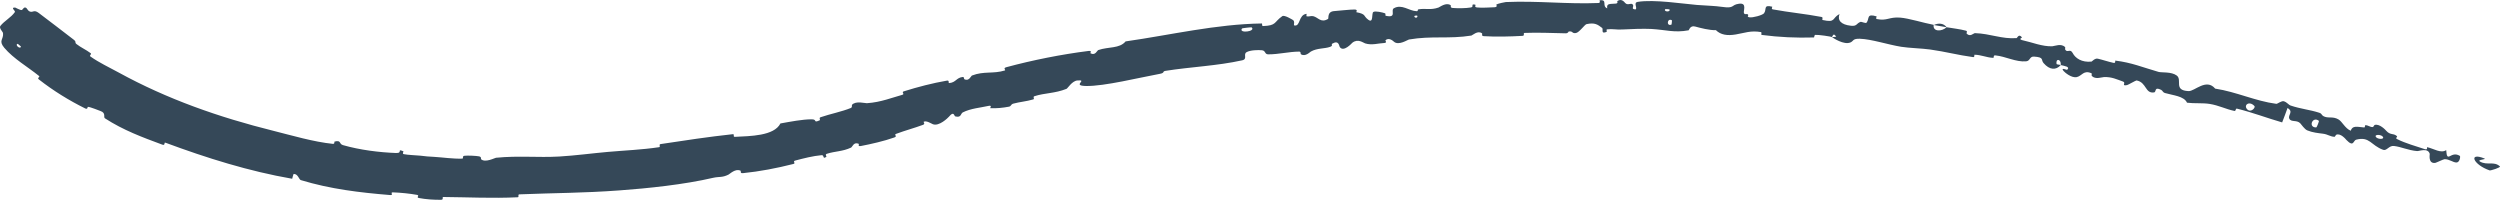
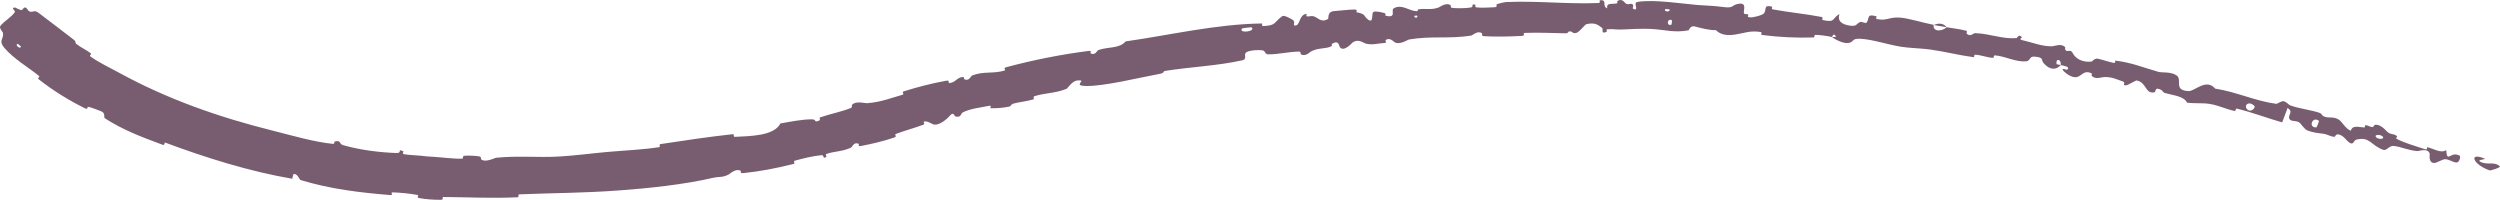
<svg xmlns="http://www.w3.org/2000/svg" preserveAspectRatio="none" overflow="visible" style="display: block;" width="83.086" height="6.641" viewBox="0 0 83.086 6.641" fill="none">
-   <path id="Vector 32" d="M1.284 0.428C1.628 0.682 2.084 1.042 2.444 1.314C2.557 1.399 2.467 1.405 2.543 1.465C2.689 1.58 2.866 1.655 3.012 1.767C3.061 1.805 2.953 1.839 3.006 1.878C3.305 2.09 3.614 2.228 3.946 2.411C5.55 3.291 7.268 3.896 9.095 4.35C9.69 4.499 10.423 4.716 11.061 4.781C11.136 4.788 11.103 4.709 11.118 4.705C11.351 4.646 11.256 4.782 11.398 4.823C11.965 4.985 12.609 5.065 13.162 5.085C13.399 5.093 13.174 4.927 13.406 5.029C13.422 5.036 13.355 5.109 13.42 5.123C13.565 5.154 13.854 5.16 13.963 5.173C14.181 5.2 14.217 5.201 14.426 5.213C14.713 5.23 15.054 5.282 15.358 5.272C15.424 5.27 15.339 5.187 15.444 5.176C15.548 5.165 15.825 5.177 15.92 5.196C16.014 5.216 15.973 5.279 15.99 5.293C16.127 5.417 16.443 5.248 16.484 5.243C17.239 5.168 17.877 5.243 18.587 5.202C19.114 5.171 19.697 5.093 20.196 5.049C20.805 4.995 21.316 4.979 21.904 4.892C21.966 4.883 21.88 4.799 21.956 4.788C22.753 4.667 23.554 4.546 24.349 4.46C24.43 4.451 24.343 4.552 24.424 4.548C24.93 4.522 25.726 4.521 25.937 4.103C26.271 4.043 26.669 3.965 26.975 3.965C27.173 3.964 27.013 4.097 27.234 4.002C27.285 3.981 27.198 3.921 27.274 3.895C27.595 3.785 27.969 3.714 28.274 3.59C28.337 3.564 28.301 3.5 28.316 3.483C28.444 3.342 28.748 3.434 28.809 3.43C29.053 3.413 29.256 3.367 29.454 3.311C29.628 3.261 29.797 3.205 29.988 3.151C30.083 3.125 29.945 3.065 30.036 3.036C30.505 2.888 30.996 2.762 31.467 2.68C31.572 2.662 31.498 2.765 31.549 2.761C31.774 2.74 31.781 2.58 31.999 2.558C32.045 2.553 32.037 2.626 32.047 2.632C32.204 2.715 32.271 2.522 32.303 2.51C32.702 2.356 33.007 2.462 33.395 2.342C33.442 2.328 33.315 2.268 33.447 2.233C34.316 1.998 35.281 1.806 36.172 1.694C36.311 1.677 36.227 1.761 36.237 1.768C36.402 1.863 36.459 1.678 36.502 1.663C36.84 1.547 37.207 1.621 37.409 1.376C38.922 1.159 40.412 0.802 41.936 0.78C41.955 0.779 41.932 0.867 41.971 0.866C42.437 0.851 42.331 0.734 42.616 0.537C42.688 0.488 42.944 0.65 42.966 0.662C43.047 0.704 42.984 0.837 43.011 0.844C43.227 0.898 43.144 0.492 43.423 0.459C43.432 0.459 43.404 0.539 43.428 0.543C43.504 0.559 43.572 0.52 43.646 0.538C43.814 0.58 43.898 0.772 44.137 0.629C44.168 0.611 44.094 0.383 44.348 0.368C44.449 0.361 44.894 0.313 45.019 0.316C45.144 0.319 45.066 0.402 45.076 0.405C45.418 0.472 45.296 0.526 45.475 0.657C45.654 0.788 45.577 0.444 45.641 0.399C45.706 0.354 45.955 0.415 46.018 0.438C46.082 0.461 46.01 0.515 46.065 0.527C46.432 0.603 46.208 0.341 46.322 0.276C46.59 0.122 46.826 0.365 47.08 0.372C47.149 0.374 47.089 0.319 47.15 0.309C47.389 0.271 47.539 0.343 47.807 0.251C47.851 0.236 48.06 0.067 48.211 0.173C48.233 0.189 48.178 0.257 48.283 0.265C48.44 0.278 48.719 0.278 48.884 0.248C49.005 0.226 48.86 0.126 49.016 0.152C49.085 0.163 48.961 0.232 49.09 0.248C49.219 0.265 49.545 0.248 49.668 0.241C49.791 0.234 49.721 0.156 49.73 0.15C49.789 0.116 50.024 0.069 50.045 0.068C51.116 0.022 52.077 0.143 53.123 0.1C53.205 0.097 53.151 0.011 53.163 0.01C53.442 -0.025 53.222 0.201 53.415 0.278C53.388 0.105 53.502 0.137 53.697 0.12C53.791 0.111 53.741 0.044 53.749 0.037C53.89 -0.063 53.985 0.069 54.01 0.097C54.1 0.197 54.202 0.081 54.263 0.149C54.324 0.215 54.179 0.31 54.364 0.312C54.417 0.251 54.283 0.087 54.424 0.063C54.972 -0.028 55.971 0.131 56.394 0.164C56.829 0.196 56.969 0.192 57.22 0.227C57.671 0.292 57.511 0.163 57.795 0.124C58.079 0.086 57.924 0.373 57.961 0.439C57.996 0.505 58.043 0.442 58.09 0.48C58.136 0.518 58.028 0.554 58.142 0.575C58.253 0.595 58.581 0.503 58.627 0.44C58.725 0.306 58.591 0.148 58.897 0.222C58.914 0.226 58.851 0.3 58.919 0.312C59.457 0.412 59.998 0.46 60.536 0.563C60.61 0.577 60.535 0.657 60.578 0.666C61.021 0.764 60.874 0.603 61.135 0.466C61.059 0.675 61.182 0.82 61.517 0.856C61.718 0.878 61.693 0.78 61.83 0.728C61.871 0.713 62.006 0.792 62.036 0.751C62.139 0.617 62.02 0.44 62.366 0.544C62.381 0.549 62.323 0.622 62.375 0.633C62.716 0.704 62.775 0.558 63.146 0.585C63.437 0.606 63.931 0.764 64.265 0.825C64.225 1.064 64.544 1.052 64.693 0.905C64.905 0.942 65.135 0.966 65.335 1.019C65.404 1.037 65.347 1.1 65.355 1.109C65.471 1.247 65.589 1.1 65.637 1.101C66.151 1.118 66.536 1.305 67.023 1.266C67.04 1.264 67.096 1.103 67.2 1.245C67.207 1.255 67.037 1.304 67.26 1.348C67.486 1.393 67.892 1.557 68.212 1.537C68.29 1.532 68.503 1.433 68.632 1.566C68.649 1.584 68.618 1.628 68.642 1.659C68.718 1.761 68.802 1.604 68.887 1.767C68.972 1.931 69.183 2.082 69.512 2.047C69.522 2.046 69.622 1.928 69.719 1.95C69.873 1.985 70.085 2.057 70.244 2.09C70.322 2.105 70.289 2.013 70.303 2.014C70.844 2.08 71.199 2.234 71.74 2.39C71.843 2.419 72.166 2.377 72.344 2.511C72.537 2.658 72.223 3.006 72.737 3.028C72.939 3.036 73.323 2.592 73.62 2.945C74.325 3.052 74.952 3.359 75.653 3.451C75.686 3.456 75.826 3.343 75.901 3.365C76.011 3.399 76.053 3.482 76.13 3.508C76.457 3.62 76.75 3.642 77.073 3.745C77.194 3.783 77.132 3.838 77.274 3.884C77.416 3.929 77.537 3.868 77.713 3.966C77.846 4.041 77.932 4.264 78.124 4.345C78.185 4.168 78.32 4.212 78.568 4.236C78.615 4.24 78.586 4.163 78.61 4.162C78.706 4.156 78.769 4.232 78.86 4.222C78.883 4.219 78.902 4.158 78.921 4.153C79.079 4.103 79.28 4.315 79.31 4.351C79.436 4.489 79.53 4.431 79.634 4.503C79.737 4.574 79.553 4.566 79.679 4.629C79.928 4.756 80.315 4.867 80.588 4.957C80.698 4.993 80.648 4.888 80.665 4.891C80.889 4.94 81.121 5.109 81.298 4.988C81.326 5.458 81.448 4.991 81.752 5.181C81.777 5.197 81.749 5.406 81.634 5.401C81.525 5.398 81.4 5.289 81.245 5.29C81.209 5.29 80.957 5.413 80.927 5.416C80.688 5.436 80.756 5.133 80.751 5.113C80.69 4.901 80.397 5.027 80.331 5.021C80.028 4.995 79.799 4.877 79.558 4.851C79.397 4.833 79.321 5.023 79.202 4.979C78.795 4.832 78.755 4.523 78.304 4.643C78.207 4.669 78.226 4.906 77.981 4.651C77.966 4.634 77.791 4.416 77.644 4.478C77.625 4.485 77.607 4.547 77.585 4.547C77.44 4.54 77.363 4.464 77.206 4.444C77.048 4.424 76.854 4.406 76.683 4.334C76.586 4.293 76.489 4.14 76.448 4.098C76.332 3.977 76.144 4.069 76.085 3.945C76.024 3.821 76.24 3.718 76.025 3.589C75.971 3.748 75.905 3.909 75.846 4.068C75.328 3.919 74.874 3.741 74.346 3.611C74.282 3.596 74.324 3.7 74.255 3.686C73.974 3.628 73.743 3.503 73.439 3.454C73.205 3.416 72.92 3.445 72.684 3.413C72.585 3.191 72.215 3.17 71.957 3.093C71.867 3.066 71.885 3.017 71.823 2.986C71.589 2.868 71.667 3.061 71.593 3.071C71.284 3.119 71.347 2.738 71.007 2.673C70.989 2.669 70.725 2.822 70.692 2.828C70.482 2.867 70.675 2.751 70.557 2.71C70.343 2.636 70.191 2.554 69.928 2.561C69.85 2.563 69.646 2.651 69.52 2.525C69.504 2.508 69.528 2.444 69.513 2.437C69.246 2.316 69.196 2.523 69.021 2.562C68.847 2.601 68.621 2.408 68.58 2.358C68.471 2.225 68.689 2.33 68.7 2.322C68.809 2.212 68.621 2.198 68.488 2.162C68.507 1.953 68.313 1.93 68.348 2.126C68.353 2.147 68.463 2.148 68.488 2.162C68.33 2.341 68.116 2.328 67.916 2.096C67.822 1.988 67.945 1.904 67.602 1.881C67.446 1.871 67.48 2.023 67.338 2.038C67.006 2.07 66.646 1.873 66.324 1.842C66.208 1.831 66.307 1.927 66.227 1.922C66.016 1.91 65.84 1.822 65.624 1.819C65.604 1.819 65.638 1.907 65.573 1.898C65.077 1.832 64.665 1.718 64.144 1.645C63.89 1.609 63.441 1.596 63.186 1.555C62.745 1.484 62.195 1.3 61.811 1.288C61.562 1.28 61.607 1.368 61.495 1.412C61.279 1.499 60.932 1.268 60.885 1.234C60.884 1.232 61.102 1.234 60.991 1.181C60.932 1.087 60.888 1.234 60.885 1.234C60.855 1.211 60.423 1.151 60.334 1.159C60.286 1.164 60.306 1.244 60.281 1.245C59.701 1.263 59.13 1.237 58.541 1.16C58.531 1.157 58.552 1.071 58.528 1.067C58.184 1.005 57.971 1.099 57.688 1.145C57.406 1.193 57.186 1.16 57.027 1.002C56.815 1.01 56.511 0.929 56.338 0.882C56.167 0.835 56.136 1.004 56.121 1.007C55.643 1.096 55.371 0.99 54.873 0.962C54.633 0.949 54.166 0.965 53.913 0.98C53.712 0.993 53.592 0.952 53.406 0.976C53.38 0.98 53.405 1.056 53.398 1.058C53.19 1.148 53.29 0.963 53.248 0.93C53.092 0.809 52.996 0.745 52.727 0.802C52.666 0.815 52.485 1.082 52.374 1.098C52.231 1.119 52.284 1.023 52.134 1.048C52.121 1.05 52.124 1.109 52.031 1.107C51.599 1.1 51.124 1.075 50.669 1.094C50.606 1.096 50.689 1.187 50.599 1.192C50.174 1.215 49.728 1.228 49.317 1.202C49.216 1.196 49.276 1.128 49.254 1.109C49.114 0.998 48.932 1.178 48.901 1.182C48.149 1.302 47.584 1.183 46.825 1.313C46.784 1.32 46.479 1.527 46.323 1.383C46.313 1.373 46.157 1.224 46.042 1.344C46.035 1.352 46.128 1.427 45.977 1.432C45.825 1.436 45.587 1.513 45.37 1.442C45.301 1.419 45.13 1.274 44.944 1.421C44.931 1.431 44.655 1.749 44.526 1.562C44.504 1.532 44.501 1.32 44.275 1.452C44.232 1.478 44.319 1.516 44.203 1.558C44.024 1.623 43.775 1.594 43.566 1.713C43.529 1.734 43.382 1.895 43.236 1.803C43.214 1.789 43.245 1.714 43.174 1.715C42.837 1.717 42.493 1.808 42.147 1.806C42.024 1.805 42.07 1.684 41.94 1.67C41.81 1.657 41.55 1.664 41.429 1.734C41.307 1.804 41.474 1.963 41.282 2.005C40.453 2.189 39.574 2.222 38.739 2.354C38.614 2.374 38.729 2.42 38.546 2.454C37.869 2.578 36.701 2.869 36.094 2.858C35.601 2.85 36.175 2.642 35.806 2.674C35.627 2.69 35.484 2.938 35.444 2.953C35.05 3.109 34.735 3.084 34.382 3.196C34.308 3.219 34.401 3.285 34.338 3.304C34.123 3.369 33.885 3.387 33.677 3.444C33.584 3.47 33.617 3.53 33.529 3.546C33.319 3.585 33.13 3.604 32.912 3.596C32.892 3.595 32.997 3.485 32.843 3.521C32.594 3.578 32.262 3.602 31.999 3.735C31.92 3.775 31.955 3.92 31.749 3.869C31.706 3.858 31.708 3.672 31.538 3.878C31.509 3.912 31.212 4.209 31.003 4.128C30.947 4.106 30.791 3.997 30.696 4.048C30.683 4.055 30.76 4.117 30.678 4.148C30.392 4.255 30.082 4.336 29.786 4.447C29.783 4.449 29.78 4.45 29.778 4.451C29.696 4.482 29.844 4.525 29.721 4.569C29.383 4.689 28.951 4.788 28.614 4.852C28.489 4.876 28.556 4.787 28.545 4.782C28.371 4.702 28.33 4.883 28.285 4.905C27.999 5.039 27.75 5.023 27.48 5.111C27.406 5.135 27.478 5.198 27.465 5.209C27.325 5.313 27.408 5.148 27.305 5.157C27.017 5.183 26.715 5.26 26.429 5.336C26.325 5.363 26.463 5.425 26.369 5.449C25.815 5.59 25.249 5.699 24.688 5.755C24.584 5.765 24.635 5.684 24.611 5.673C24.443 5.591 24.258 5.78 24.211 5.803C23.998 5.909 23.906 5.863 23.703 5.909C22.73 6.136 21.522 6.26 20.584 6.328C19.38 6.417 18.414 6.412 17.265 6.459C17.191 6.462 17.268 6.553 17.204 6.556C16.372 6.597 15.562 6.554 14.739 6.547C14.671 6.546 14.766 6.639 14.655 6.64C14.428 6.644 14.145 6.624 13.923 6.581C13.815 6.561 13.966 6.495 13.857 6.476C13.604 6.431 13.321 6.403 13.058 6.393C12.945 6.39 13.106 6.495 12.96 6.482C11.959 6.4 10.981 6.285 9.998 5.986C9.932 5.965 9.906 5.774 9.757 5.781C9.736 5.829 9.726 5.888 9.711 5.941C8.274 5.692 6.872 5.252 5.497 4.742C5.44 4.72 5.506 4.848 5.394 4.807C4.733 4.562 4.102 4.33 3.487 3.932C3.428 3.893 3.533 3.755 3.338 3.689C3.303 3.678 3.007 3.555 2.919 3.55C2.907 3.55 2.921 3.648 2.83 3.603C2.297 3.34 1.766 3.012 1.292 2.64C1.216 2.58 1.348 2.566 1.295 2.523C0.919 2.219 0.452 1.954 0.142 1.588C-0.063 1.343 0.129 1.314 0.1 1.093C0.095 1.062 -0.041 0.929 0.012 0.863C0.142 0.695 0.364 0.587 0.495 0.401C0.522 0.36 0.33 0.244 0.505 0.251C0.516 0.252 0.659 0.336 0.716 0.334C0.756 0.334 0.777 0.237 0.843 0.25C0.909 0.263 0.907 0.358 1.003 0.387C1.101 0.416 1.131 0.315 1.284 0.428ZM55.564 0.673C55.405 0.587 55.372 0.885 55.549 0.819C55.557 0.815 55.572 0.678 55.564 0.673ZM74.923 3.522C74.751 3.34 74.559 3.49 74.679 3.627C74.799 3.764 74.975 3.577 74.923 3.522ZM77.067 4.016C76.852 3.846 76.697 4.243 76.981 4.235C76.997 4.235 77.079 4.026 77.067 4.016ZM0.696 1.545C0.696 1.541 0.595 1.455 0.591 1.456C0.476 1.486 0.679 1.658 0.696 1.545ZM79.19 4.542C79.132 4.464 78.892 4.46 78.966 4.557C79.026 4.635 79.263 4.639 79.19 4.542ZM47.097 0.517C47.094 0.513 47 0.516 47.004 0.541C47.016 0.621 47.145 0.589 47.097 0.517ZM82.741 5.663C82.197 5.475 82.018 5.049 82.563 5.264C82.667 5.305 82.303 5.299 82.424 5.371C82.661 5.506 82.887 5.347 83.083 5.53C83.12 5.565 82.773 5.675 82.74 5.663C82.741 5.663 82.741 5.663 82.741 5.663ZM55.482 0.311C55.479 0.307 55.349 0.3 55.345 0.303C55.272 0.396 55.534 0.412 55.482 0.311ZM41.597 0.909C41.587 0.901 41.287 0.936 41.279 0.945C41.145 1.12 41.752 1.052 41.597 0.909ZM64.269 0.832C64.425 0.757 64.597 0.77 64.692 0.904C64.553 0.878 64.411 0.857 64.269 0.832Z" fill="#354858" />
+   <path id="Vector 32" d="M1.284 0.428C1.628 0.682 2.084 1.042 2.444 1.314C2.557 1.399 2.467 1.405 2.543 1.465C2.689 1.58 2.866 1.655 3.012 1.767C3.061 1.805 2.953 1.839 3.006 1.878C3.305 2.09 3.614 2.228 3.946 2.411C5.55 3.291 7.268 3.896 9.095 4.35C9.69 4.499 10.423 4.716 11.061 4.781C11.136 4.788 11.103 4.709 11.118 4.705C11.351 4.646 11.256 4.782 11.398 4.823C11.965 4.985 12.609 5.065 13.162 5.085C13.399 5.093 13.174 4.927 13.406 5.029C13.422 5.036 13.355 5.109 13.42 5.123C13.565 5.154 13.854 5.16 13.963 5.173C14.181 5.2 14.217 5.201 14.426 5.213C14.713 5.23 15.054 5.282 15.358 5.272C15.424 5.27 15.339 5.187 15.444 5.176C15.548 5.165 15.825 5.177 15.92 5.196C16.014 5.216 15.973 5.279 15.99 5.293C16.127 5.417 16.443 5.248 16.484 5.243C17.239 5.168 17.877 5.243 18.587 5.202C19.114 5.171 19.697 5.093 20.196 5.049C20.805 4.995 21.316 4.979 21.904 4.892C21.966 4.883 21.88 4.799 21.956 4.788C22.753 4.667 23.554 4.546 24.349 4.46C24.43 4.451 24.343 4.552 24.424 4.548C24.93 4.522 25.726 4.521 25.937 4.103C26.271 4.043 26.669 3.965 26.975 3.965C27.173 3.964 27.013 4.097 27.234 4.002C27.285 3.981 27.198 3.921 27.274 3.895C27.595 3.785 27.969 3.714 28.274 3.59C28.337 3.564 28.301 3.5 28.316 3.483C28.444 3.342 28.748 3.434 28.809 3.43C29.053 3.413 29.256 3.367 29.454 3.311C29.628 3.261 29.797 3.205 29.988 3.151C30.083 3.125 29.945 3.065 30.036 3.036C30.505 2.888 30.996 2.762 31.467 2.68C31.572 2.662 31.498 2.765 31.549 2.761C31.774 2.74 31.781 2.58 31.999 2.558C32.045 2.553 32.037 2.626 32.047 2.632C32.204 2.715 32.271 2.522 32.303 2.51C32.702 2.356 33.007 2.462 33.395 2.342C33.442 2.328 33.315 2.268 33.447 2.233C34.316 1.998 35.281 1.806 36.172 1.694C36.311 1.677 36.227 1.761 36.237 1.768C36.402 1.863 36.459 1.678 36.502 1.663C36.84 1.547 37.207 1.621 37.409 1.376C38.922 1.159 40.412 0.802 41.936 0.78C41.955 0.779 41.932 0.867 41.971 0.866C42.437 0.851 42.331 0.734 42.616 0.537C42.688 0.488 42.944 0.65 42.966 0.662C43.047 0.704 42.984 0.837 43.011 0.844C43.227 0.898 43.144 0.492 43.423 0.459C43.432 0.459 43.404 0.539 43.428 0.543C43.504 0.559 43.572 0.52 43.646 0.538C43.814 0.58 43.898 0.772 44.137 0.629C44.168 0.611 44.094 0.383 44.348 0.368C44.449 0.361 44.894 0.313 45.019 0.316C45.144 0.319 45.066 0.402 45.076 0.405C45.418 0.472 45.296 0.526 45.475 0.657C45.654 0.788 45.577 0.444 45.641 0.399C45.706 0.354 45.955 0.415 46.018 0.438C46.082 0.461 46.01 0.515 46.065 0.527C46.432 0.603 46.208 0.341 46.322 0.276C46.59 0.122 46.826 0.365 47.08 0.372C47.149 0.374 47.089 0.319 47.15 0.309C47.389 0.271 47.539 0.343 47.807 0.251C47.851 0.236 48.06 0.067 48.211 0.173C48.233 0.189 48.178 0.257 48.283 0.265C48.44 0.278 48.719 0.278 48.884 0.248C49.005 0.226 48.86 0.126 49.016 0.152C49.085 0.163 48.961 0.232 49.09 0.248C49.219 0.265 49.545 0.248 49.668 0.241C49.791 0.234 49.721 0.156 49.73 0.15C49.789 0.116 50.024 0.069 50.045 0.068C51.116 0.022 52.077 0.143 53.123 0.1C53.205 0.097 53.151 0.011 53.163 0.01C53.442 -0.025 53.222 0.201 53.415 0.278C53.388 0.105 53.502 0.137 53.697 0.12C53.791 0.111 53.741 0.044 53.749 0.037C53.89 -0.063 53.985 0.069 54.01 0.097C54.1 0.197 54.202 0.081 54.263 0.149C54.324 0.215 54.179 0.31 54.364 0.312C54.417 0.251 54.283 0.087 54.424 0.063C54.972 -0.028 55.971 0.131 56.394 0.164C56.829 0.196 56.969 0.192 57.22 0.227C57.671 0.292 57.511 0.163 57.795 0.124C58.079 0.086 57.924 0.373 57.961 0.439C57.996 0.505 58.043 0.442 58.09 0.48C58.136 0.518 58.028 0.554 58.142 0.575C58.253 0.595 58.581 0.503 58.627 0.44C58.725 0.306 58.591 0.148 58.897 0.222C58.914 0.226 58.851 0.3 58.919 0.312C59.457 0.412 59.998 0.46 60.536 0.563C60.61 0.577 60.535 0.657 60.578 0.666C61.021 0.764 60.874 0.603 61.135 0.466C61.059 0.675 61.182 0.82 61.517 0.856C61.718 0.878 61.693 0.78 61.83 0.728C61.871 0.713 62.006 0.792 62.036 0.751C62.139 0.617 62.02 0.44 62.366 0.544C62.381 0.549 62.323 0.622 62.375 0.633C62.716 0.704 62.775 0.558 63.146 0.585C63.437 0.606 63.931 0.764 64.265 0.825C64.225 1.064 64.544 1.052 64.693 0.905C64.905 0.942 65.135 0.966 65.335 1.019C65.404 1.037 65.347 1.1 65.355 1.109C65.471 1.247 65.589 1.1 65.637 1.101C66.151 1.118 66.536 1.305 67.023 1.266C67.04 1.264 67.096 1.103 67.2 1.245C67.207 1.255 67.037 1.304 67.26 1.348C67.486 1.393 67.892 1.557 68.212 1.537C68.29 1.532 68.503 1.433 68.632 1.566C68.649 1.584 68.618 1.628 68.642 1.659C68.718 1.761 68.802 1.604 68.887 1.767C68.972 1.931 69.183 2.082 69.512 2.047C69.522 2.046 69.622 1.928 69.719 1.95C69.873 1.985 70.085 2.057 70.244 2.09C70.322 2.105 70.289 2.013 70.303 2.014C70.844 2.08 71.199 2.234 71.74 2.39C71.843 2.419 72.166 2.377 72.344 2.511C72.537 2.658 72.223 3.006 72.737 3.028C72.939 3.036 73.323 2.592 73.62 2.945C74.325 3.052 74.952 3.359 75.653 3.451C75.686 3.456 75.826 3.343 75.901 3.365C76.011 3.399 76.053 3.482 76.13 3.508C76.457 3.62 76.75 3.642 77.073 3.745C77.194 3.783 77.132 3.838 77.274 3.884C77.416 3.929 77.537 3.868 77.713 3.966C77.846 4.041 77.932 4.264 78.124 4.345C78.185 4.168 78.32 4.212 78.568 4.236C78.615 4.24 78.586 4.163 78.61 4.162C78.706 4.156 78.769 4.232 78.86 4.222C78.883 4.219 78.902 4.158 78.921 4.153C79.079 4.103 79.28 4.315 79.31 4.351C79.436 4.489 79.53 4.431 79.634 4.503C79.737 4.574 79.553 4.566 79.679 4.629C79.928 4.756 80.315 4.867 80.588 4.957C80.698 4.993 80.648 4.888 80.665 4.891C80.889 4.94 81.121 5.109 81.298 4.988C81.326 5.458 81.448 4.991 81.752 5.181C81.777 5.197 81.749 5.406 81.634 5.401C81.525 5.398 81.4 5.289 81.245 5.29C81.209 5.29 80.957 5.413 80.927 5.416C80.688 5.436 80.756 5.133 80.751 5.113C80.69 4.901 80.397 5.027 80.331 5.021C80.028 4.995 79.799 4.877 79.558 4.851C79.397 4.833 79.321 5.023 79.202 4.979C78.795 4.832 78.755 4.523 78.304 4.643C78.207 4.669 78.226 4.906 77.981 4.651C77.966 4.634 77.791 4.416 77.644 4.478C77.625 4.485 77.607 4.547 77.585 4.547C77.44 4.54 77.363 4.464 77.206 4.444C77.048 4.424 76.854 4.406 76.683 4.334C76.586 4.293 76.489 4.14 76.448 4.098C76.332 3.977 76.144 4.069 76.085 3.945C76.024 3.821 76.24 3.718 76.025 3.589C75.971 3.748 75.905 3.909 75.846 4.068C75.328 3.919 74.874 3.741 74.346 3.611C74.282 3.596 74.324 3.7 74.255 3.686C73.974 3.628 73.743 3.503 73.439 3.454C73.205 3.416 72.92 3.445 72.684 3.413C72.585 3.191 72.215 3.17 71.957 3.093C71.867 3.066 71.885 3.017 71.823 2.986C71.589 2.868 71.667 3.061 71.593 3.071C71.284 3.119 71.347 2.738 71.007 2.673C70.989 2.669 70.725 2.822 70.692 2.828C70.482 2.867 70.675 2.751 70.557 2.71C70.343 2.636 70.191 2.554 69.928 2.561C69.85 2.563 69.646 2.651 69.52 2.525C69.504 2.508 69.528 2.444 69.513 2.437C69.246 2.316 69.196 2.523 69.021 2.562C68.847 2.601 68.621 2.408 68.58 2.358C68.471 2.225 68.689 2.33 68.7 2.322C68.809 2.212 68.621 2.198 68.488 2.162C68.507 1.953 68.313 1.93 68.348 2.126C68.353 2.147 68.463 2.148 68.488 2.162C68.33 2.341 68.116 2.328 67.916 2.096C67.822 1.988 67.945 1.904 67.602 1.881C67.446 1.871 67.48 2.023 67.338 2.038C67.006 2.07 66.646 1.873 66.324 1.842C66.208 1.831 66.307 1.927 66.227 1.922C66.016 1.91 65.84 1.822 65.624 1.819C65.604 1.819 65.638 1.907 65.573 1.898C65.077 1.832 64.665 1.718 64.144 1.645C63.89 1.609 63.441 1.596 63.186 1.555C62.745 1.484 62.195 1.3 61.811 1.288C61.562 1.28 61.607 1.368 61.495 1.412C61.279 1.499 60.932 1.268 60.885 1.234C60.884 1.232 61.102 1.234 60.991 1.181C60.932 1.087 60.888 1.234 60.885 1.234C60.855 1.211 60.423 1.151 60.334 1.159C60.286 1.164 60.306 1.244 60.281 1.245C59.701 1.263 59.13 1.237 58.541 1.16C58.531 1.157 58.552 1.071 58.528 1.067C58.184 1.005 57.971 1.099 57.688 1.145C57.406 1.193 57.186 1.16 57.027 1.002C56.815 1.01 56.511 0.929 56.338 0.882C56.167 0.835 56.136 1.004 56.121 1.007C55.643 1.096 55.371 0.99 54.873 0.962C54.633 0.949 54.166 0.965 53.913 0.98C53.712 0.993 53.592 0.952 53.406 0.976C53.38 0.98 53.405 1.056 53.398 1.058C53.19 1.148 53.29 0.963 53.248 0.93C53.092 0.809 52.996 0.745 52.727 0.802C52.666 0.815 52.485 1.082 52.374 1.098C52.231 1.119 52.284 1.023 52.134 1.048C52.121 1.05 52.124 1.109 52.031 1.107C51.599 1.1 51.124 1.075 50.669 1.094C50.606 1.096 50.689 1.187 50.599 1.192C50.174 1.215 49.728 1.228 49.317 1.202C49.216 1.196 49.276 1.128 49.254 1.109C49.114 0.998 48.932 1.178 48.901 1.182C48.149 1.302 47.584 1.183 46.825 1.313C46.784 1.32 46.479 1.527 46.323 1.383C46.313 1.373 46.157 1.224 46.042 1.344C46.035 1.352 46.128 1.427 45.977 1.432C45.825 1.436 45.587 1.513 45.37 1.442C45.301 1.419 45.13 1.274 44.944 1.421C44.931 1.431 44.655 1.749 44.526 1.562C44.504 1.532 44.501 1.32 44.275 1.452C44.232 1.478 44.319 1.516 44.203 1.558C44.024 1.623 43.775 1.594 43.566 1.713C43.529 1.734 43.382 1.895 43.236 1.803C43.214 1.789 43.245 1.714 43.174 1.715C42.837 1.717 42.493 1.808 42.147 1.806C42.024 1.805 42.07 1.684 41.94 1.67C41.81 1.657 41.55 1.664 41.429 1.734C41.307 1.804 41.474 1.963 41.282 2.005C40.453 2.189 39.574 2.222 38.739 2.354C38.614 2.374 38.729 2.42 38.546 2.454C37.869 2.578 36.701 2.869 36.094 2.858C35.601 2.85 36.175 2.642 35.806 2.674C35.627 2.69 35.484 2.938 35.444 2.953C35.05 3.109 34.735 3.084 34.382 3.196C34.308 3.219 34.401 3.285 34.338 3.304C34.123 3.369 33.885 3.387 33.677 3.444C33.584 3.47 33.617 3.53 33.529 3.546C33.319 3.585 33.13 3.604 32.912 3.596C32.892 3.595 32.997 3.485 32.843 3.521C32.594 3.578 32.262 3.602 31.999 3.735C31.92 3.775 31.955 3.92 31.749 3.869C31.706 3.858 31.708 3.672 31.538 3.878C31.509 3.912 31.212 4.209 31.003 4.128C30.947 4.106 30.791 3.997 30.696 4.048C30.683 4.055 30.76 4.117 30.678 4.148C30.392 4.255 30.082 4.336 29.786 4.447C29.783 4.449 29.78 4.45 29.778 4.451C29.696 4.482 29.844 4.525 29.721 4.569C29.383 4.689 28.951 4.788 28.614 4.852C28.489 4.876 28.556 4.787 28.545 4.782C28.371 4.702 28.33 4.883 28.285 4.905C27.999 5.039 27.75 5.023 27.48 5.111C27.406 5.135 27.478 5.198 27.465 5.209C27.325 5.313 27.408 5.148 27.305 5.157C27.017 5.183 26.715 5.26 26.429 5.336C26.325 5.363 26.463 5.425 26.369 5.449C25.815 5.59 25.249 5.699 24.688 5.755C24.584 5.765 24.635 5.684 24.611 5.673C24.443 5.591 24.258 5.78 24.211 5.803C23.998 5.909 23.906 5.863 23.703 5.909C22.73 6.136 21.522 6.26 20.584 6.328C19.38 6.417 18.414 6.412 17.265 6.459C17.191 6.462 17.268 6.553 17.204 6.556C16.372 6.597 15.562 6.554 14.739 6.547C14.671 6.546 14.766 6.639 14.655 6.64C14.428 6.644 14.145 6.624 13.923 6.581C13.815 6.561 13.966 6.495 13.857 6.476C13.604 6.431 13.321 6.403 13.058 6.393C12.945 6.39 13.106 6.495 12.96 6.482C11.959 6.4 10.981 6.285 9.998 5.986C9.932 5.965 9.906 5.774 9.757 5.781C9.736 5.829 9.726 5.888 9.711 5.941C8.274 5.692 6.872 5.252 5.497 4.742C5.44 4.72 5.506 4.848 5.394 4.807C4.733 4.562 4.102 4.33 3.487 3.932C3.428 3.893 3.533 3.755 3.338 3.689C3.303 3.678 3.007 3.555 2.919 3.55C2.907 3.55 2.921 3.648 2.83 3.603C2.297 3.34 1.766 3.012 1.292 2.64C1.216 2.58 1.348 2.566 1.295 2.523C0.919 2.219 0.452 1.954 0.142 1.588C-0.063 1.343 0.129 1.314 0.1 1.093C0.095 1.062 -0.041 0.929 0.012 0.863C0.142 0.695 0.364 0.587 0.495 0.401C0.522 0.36 0.33 0.244 0.505 0.251C0.516 0.252 0.659 0.336 0.716 0.334C0.756 0.334 0.777 0.237 0.843 0.25C0.909 0.263 0.907 0.358 1.003 0.387C1.101 0.416 1.131 0.315 1.284 0.428ZM55.564 0.673C55.405 0.587 55.372 0.885 55.549 0.819C55.557 0.815 55.572 0.678 55.564 0.673ZM74.923 3.522C74.751 3.34 74.559 3.49 74.679 3.627C74.799 3.764 74.975 3.577 74.923 3.522ZM77.067 4.016C76.852 3.846 76.697 4.243 76.981 4.235C76.997 4.235 77.079 4.026 77.067 4.016ZM0.696 1.545C0.696 1.541 0.595 1.455 0.591 1.456C0.476 1.486 0.679 1.658 0.696 1.545ZM79.19 4.542C79.132 4.464 78.892 4.46 78.966 4.557C79.026 4.635 79.263 4.639 79.19 4.542ZM47.097 0.517C47.094 0.513 47 0.516 47.004 0.541C47.016 0.621 47.145 0.589 47.097 0.517ZM82.741 5.663C82.197 5.475 82.018 5.049 82.563 5.264C82.667 5.305 82.303 5.299 82.424 5.371C82.661 5.506 82.887 5.347 83.083 5.53C83.12 5.565 82.773 5.675 82.74 5.663C82.741 5.663 82.741 5.663 82.741 5.663ZM55.482 0.311C55.479 0.307 55.349 0.3 55.345 0.303C55.272 0.396 55.534 0.412 55.482 0.311ZM41.597 0.909C41.587 0.901 41.287 0.936 41.279 0.945C41.145 1.12 41.752 1.052 41.597 0.909ZM64.269 0.832C64.425 0.757 64.597 0.77 64.692 0.904C64.553 0.878 64.411 0.857 64.269 0.832Z" fill="#785D70" />
</svg>
